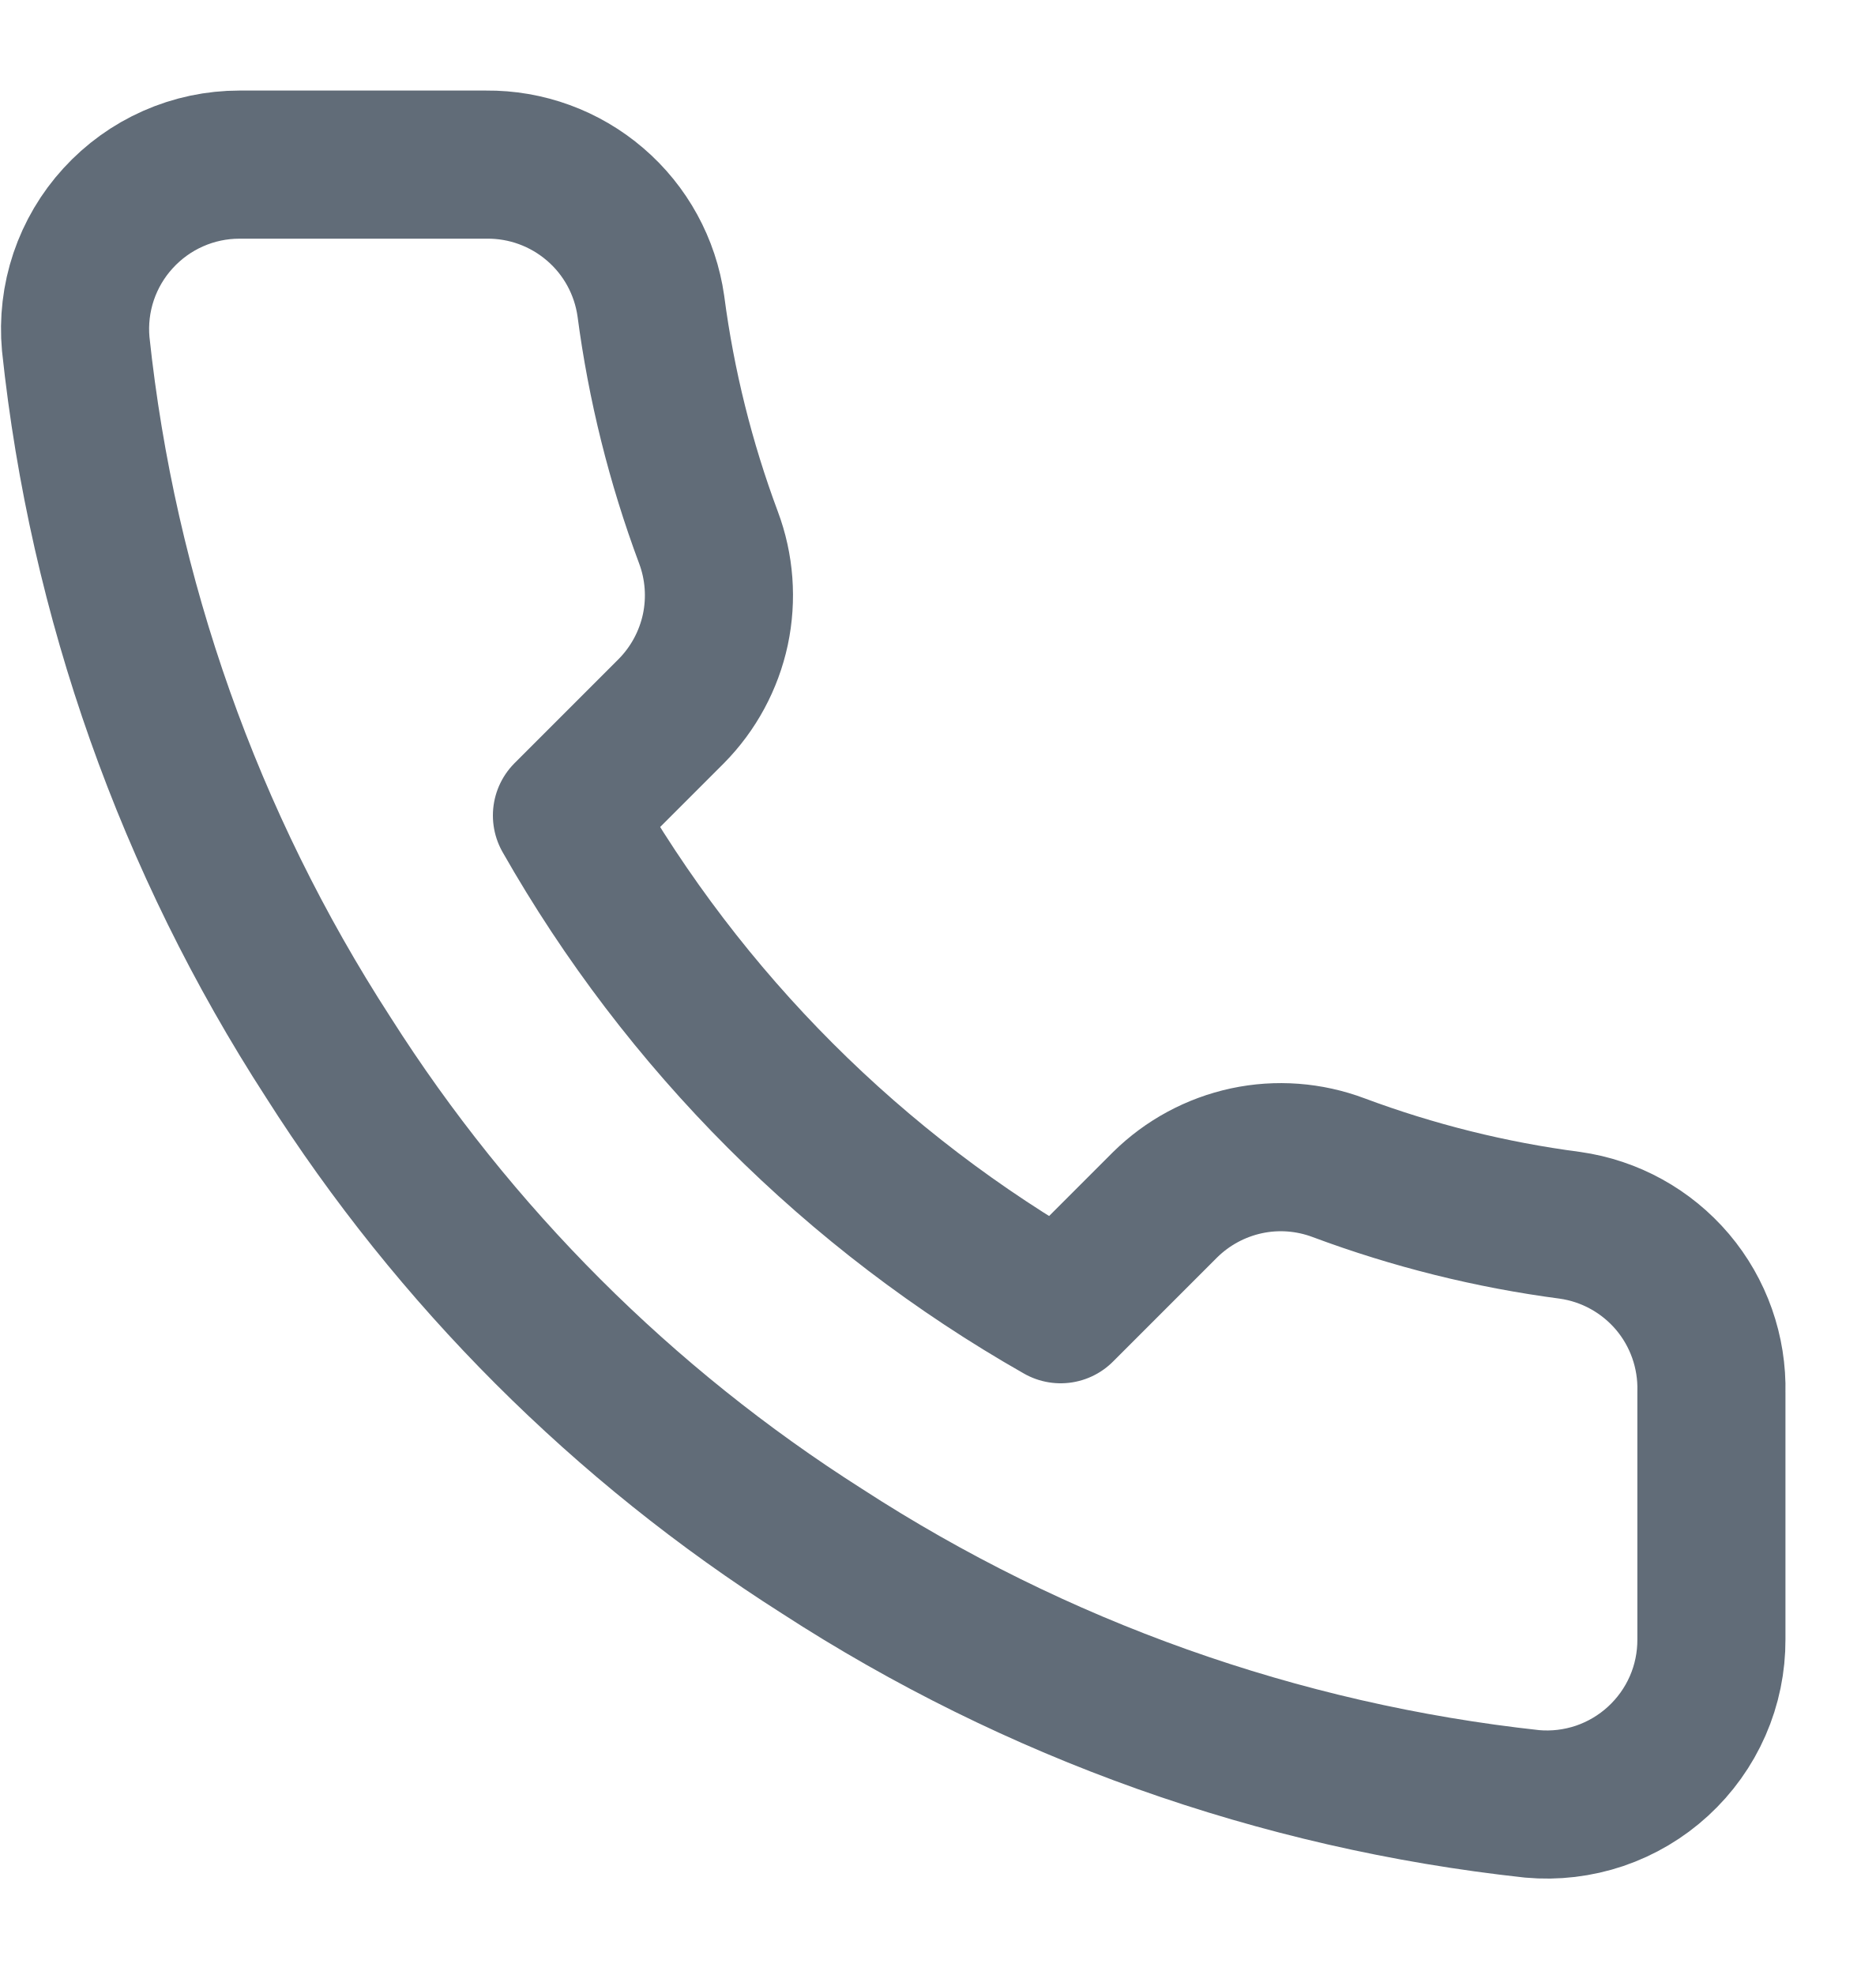
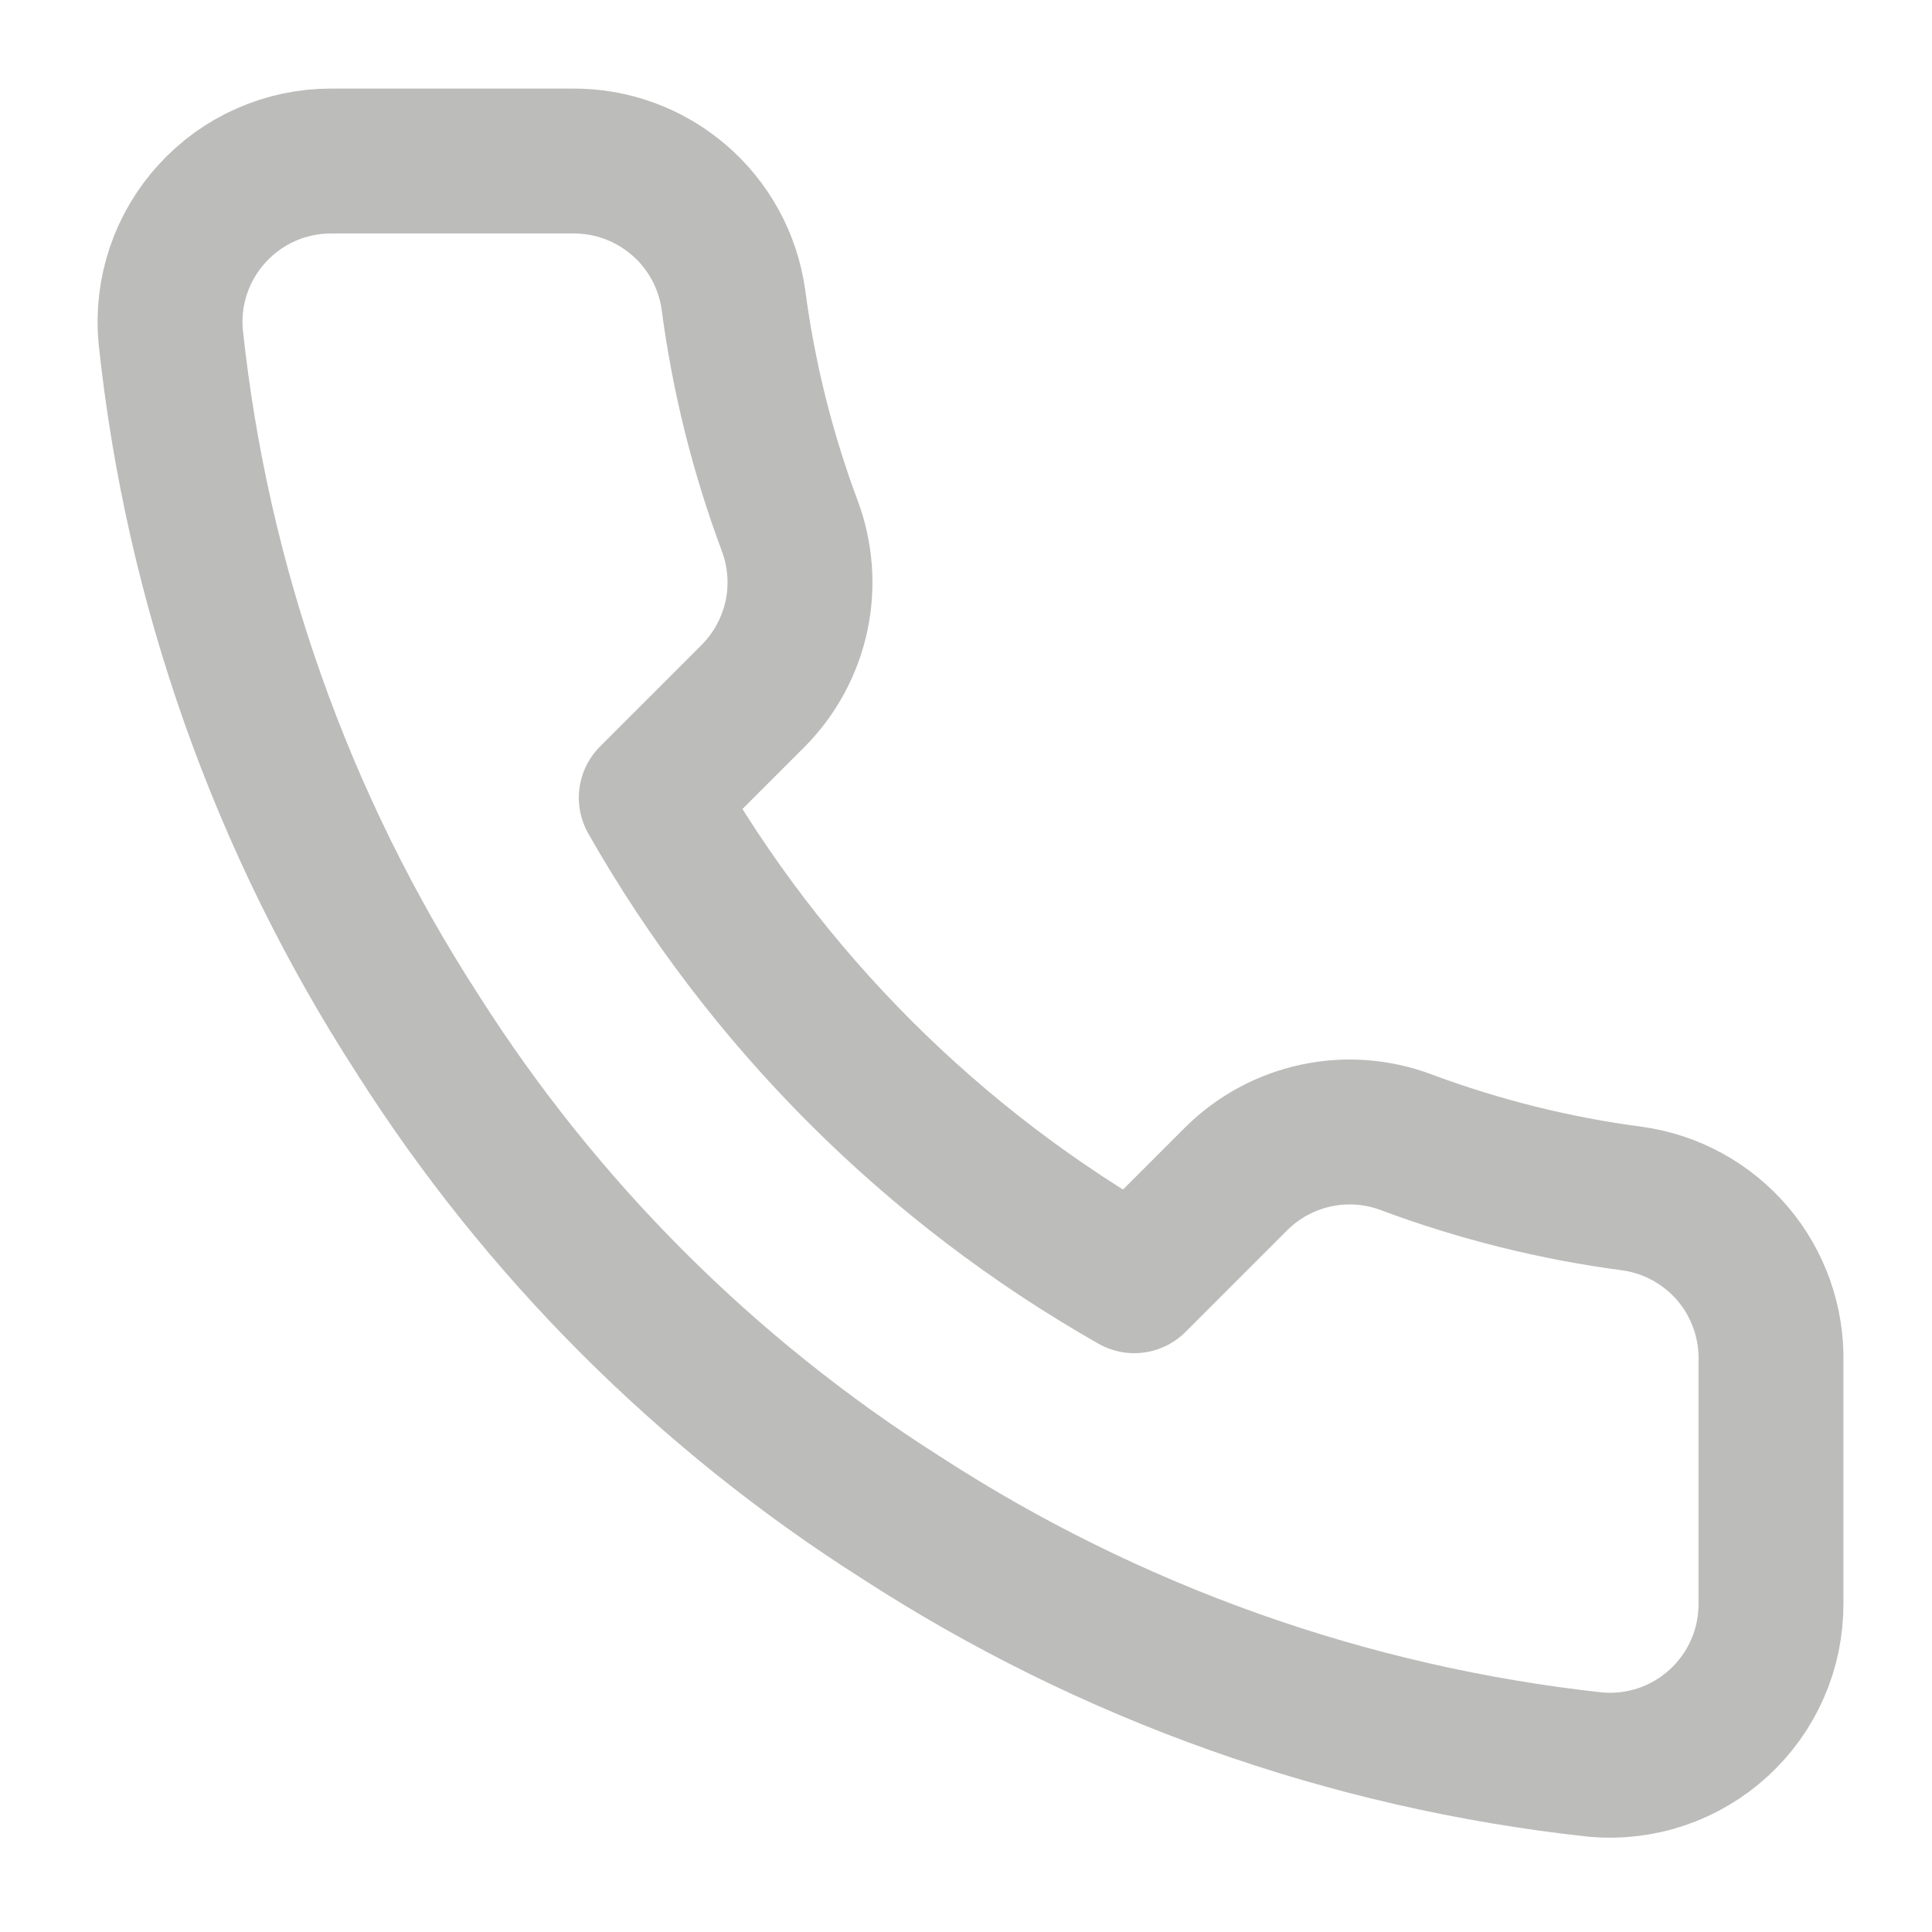
- <svg xmlns="http://www.w3.org/2000/svg" width="19" height="20" viewBox="0 0 19 20" fill="none">
-   <path d="M17.333 14.1V16.6C17.334 16.832 17.287 17.062 17.194 17.274C17.101 17.487 16.964 17.678 16.793 17.835C16.622 17.992 16.421 18.111 16.201 18.186C15.981 18.26 15.748 18.288 15.517 18.267C12.952 17.988 10.489 17.112 8.325 15.708C6.312 14.429 4.604 12.722 3.325 10.708C1.917 8.534 1.04 6.059 0.767 3.483C0.746 3.253 0.773 3.021 0.847 2.801C0.921 2.582 1.04 2.38 1.196 2.21C1.352 2.039 1.542 1.902 1.753 1.809C1.965 1.715 2.194 1.667 2.425 1.667H4.925C5.329 1.663 5.721 1.806 6.028 2.07C6.335 2.333 6.535 2.699 6.592 3.1C6.697 3.9 6.893 4.686 7.175 5.442C7.287 5.74 7.311 6.064 7.245 6.376C7.178 6.687 7.024 6.973 6.8 7.2L5.742 8.258C6.928 10.345 8.655 12.072 10.742 13.258L11.8 12.2C12.027 11.976 12.313 11.822 12.624 11.755C12.936 11.688 13.26 11.713 13.558 11.825C14.314 12.107 15.1 12.303 15.9 12.408C16.305 12.465 16.674 12.669 16.939 12.981C17.203 13.293 17.343 13.691 17.333 14.1Z" stroke="#616c78" stroke-width="1.5" stroke-linecap="round" stroke-linejoin="round" />
+ <svg xmlns="http://www.w3.org/2000/svg" width="20" height="20" viewBox="0 0 20 20" fill="none">
+   <g opacity="0.3">
+     <path d="M18.333 14.1V16.6C18.334 16.832 18.287 17.062 18.194 17.274C18.101 17.487 17.964 17.678 17.793 17.835C17.622 17.992 17.42 18.111 17.201 18.186C16.981 18.26 16.748 18.288 16.517 18.267C13.952 17.988 11.489 17.112 9.325 15.708C7.311 14.429 5.604 12.722 4.325 10.708C2.917 8.534 2.04 6.059 1.767 3.483C1.746 3.253 1.773 3.021 1.847 2.801C1.921 2.582 2.04 2.38 2.196 2.21C2.352 2.039 2.541 1.902 2.753 1.809C2.965 1.715 3.193 1.667 3.425 1.667H5.925C6.329 1.663 6.721 1.806 7.028 2.07C7.335 2.333 7.535 2.699 7.592 3.1C7.697 3.9 7.893 4.686 8.175 5.442C8.287 5.74 8.311 6.064 8.245 6.376C8.178 6.687 8.024 6.973 7.8 7.2L6.742 8.258C7.928 10.345 9.655 12.072 11.742 13.258L12.8 12.2C13.026 11.976 13.312 11.822 13.624 11.755C13.936 11.688 14.26 11.713 14.558 11.825C15.314 12.107 16.1 12.303 16.9 12.408C17.305 12.465 17.674 12.669 17.939 12.981C18.203 13.293 18.343 13.691 18.333 14.1Z" stroke="#1E1D1B" stroke-width="1.5" stroke-linecap="round" stroke-linejoin="round" />
+   </g>
</svg>
